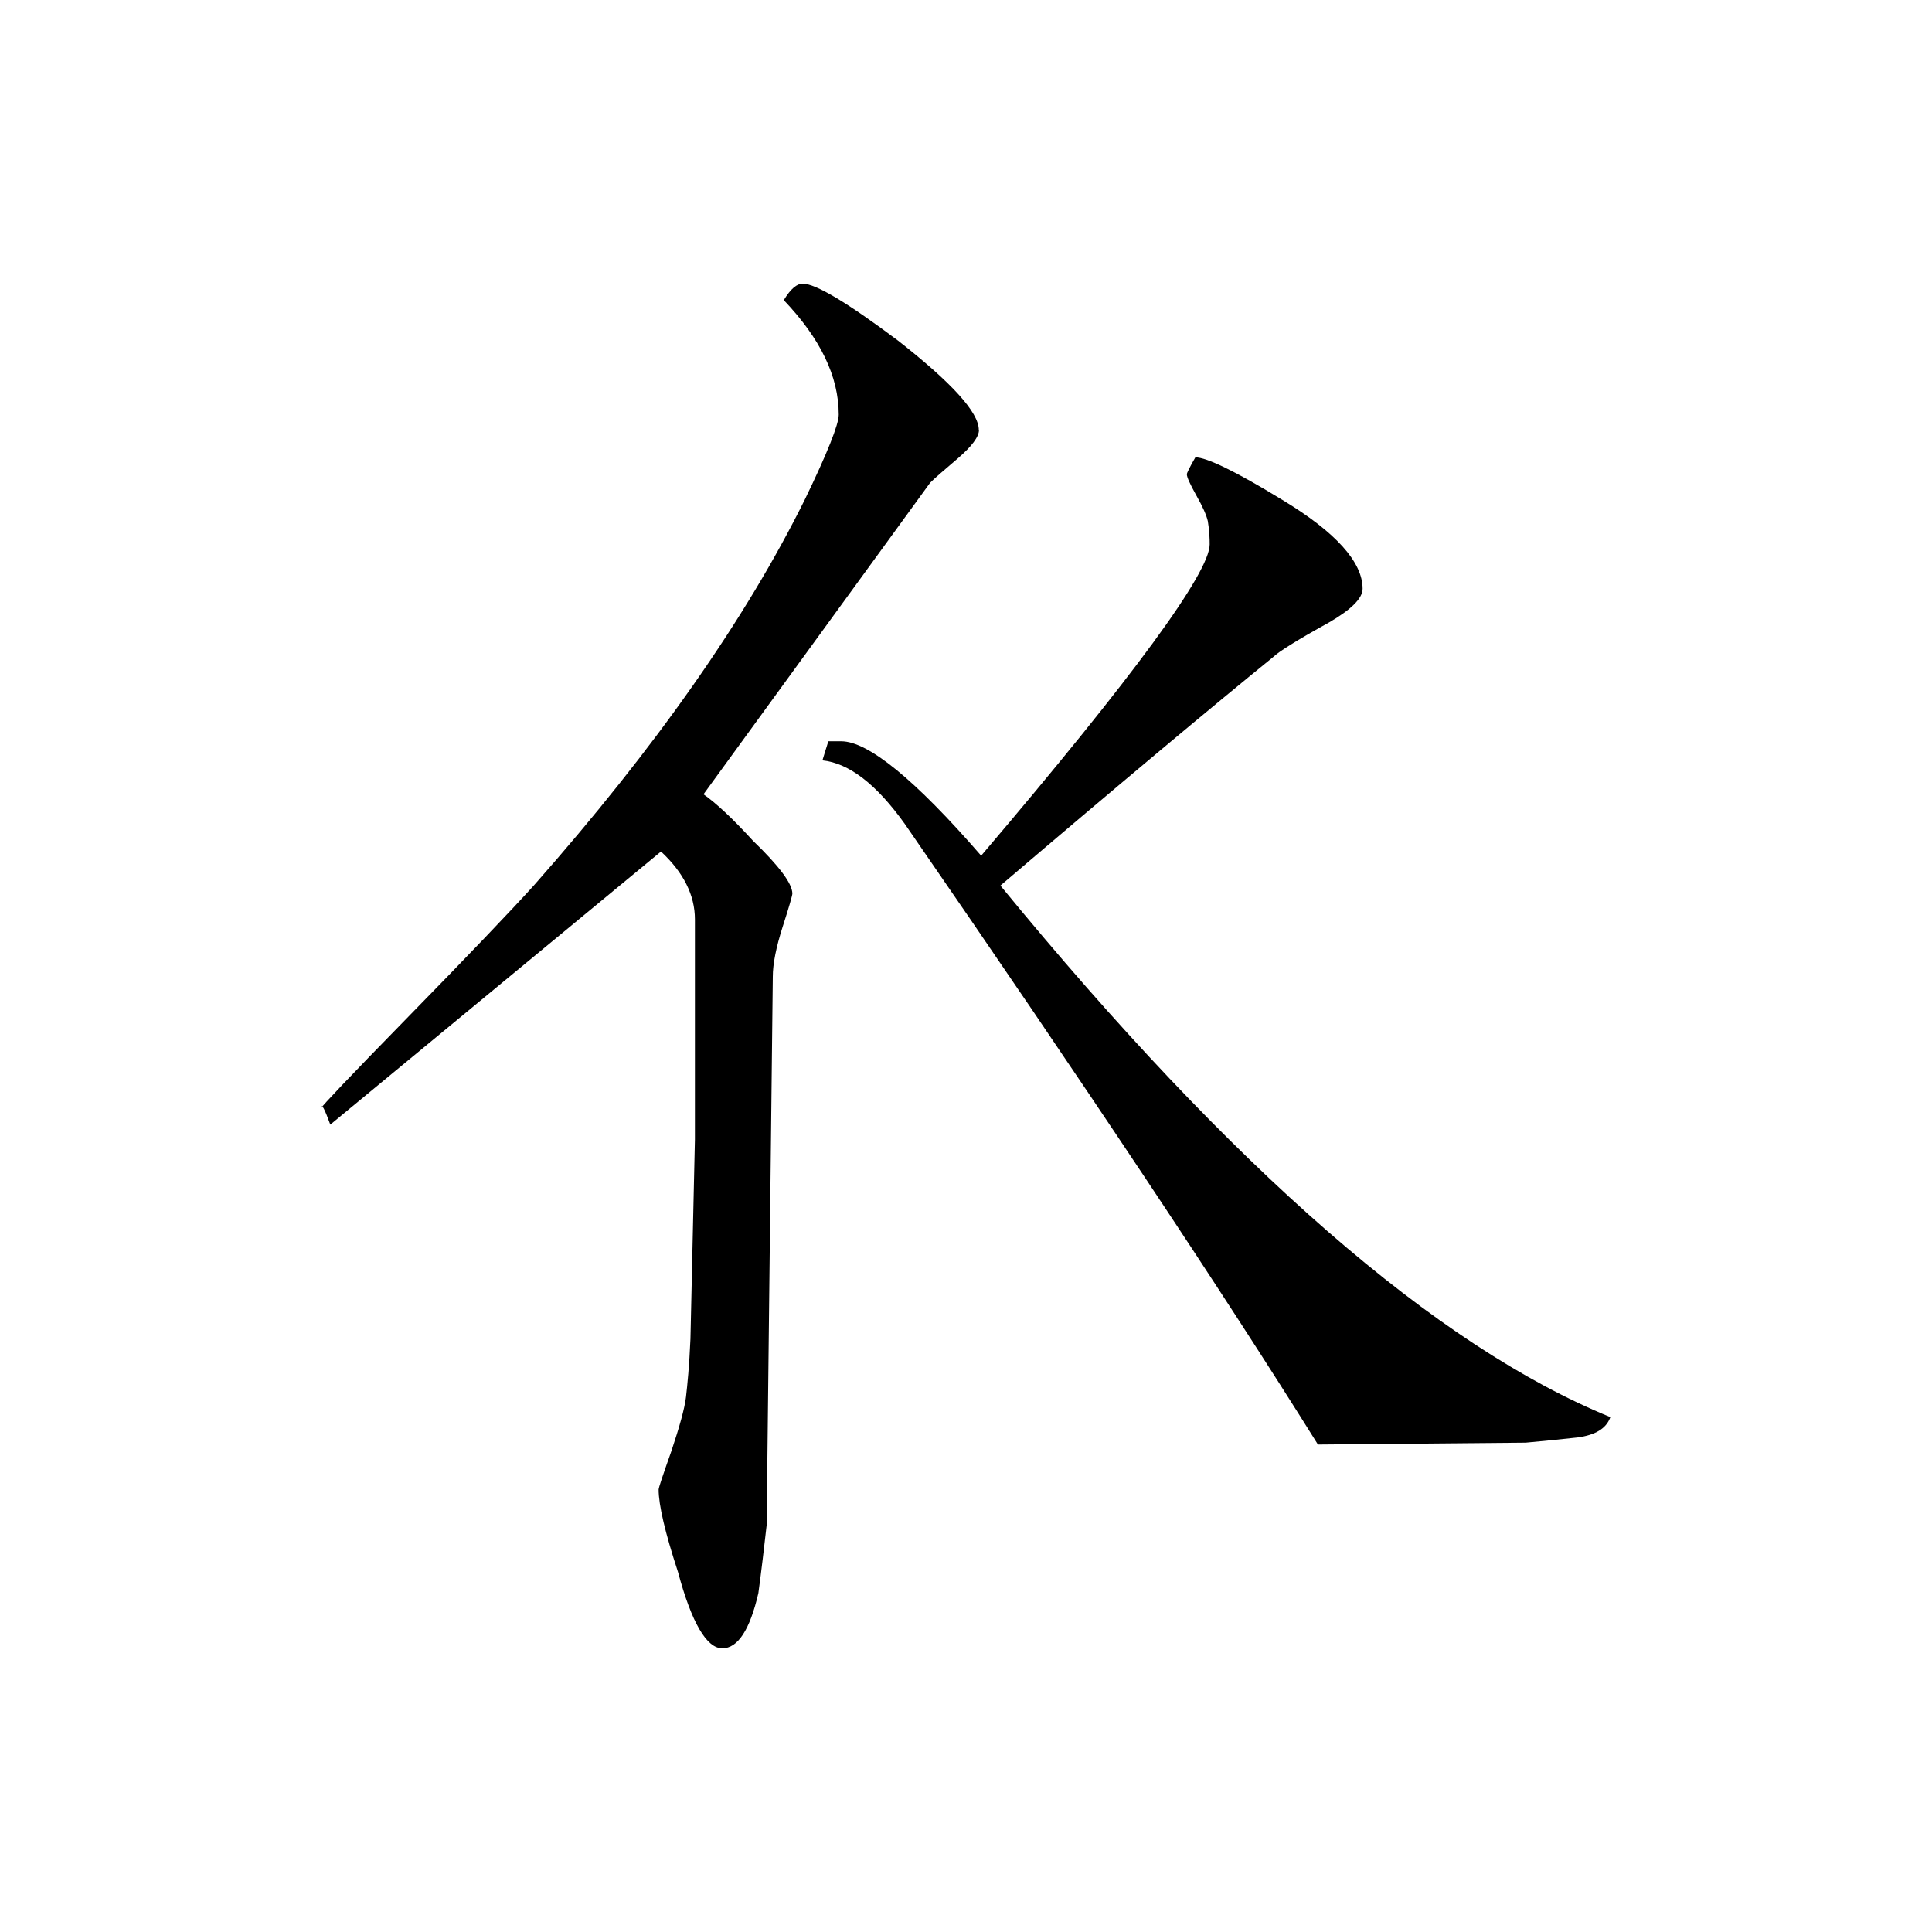
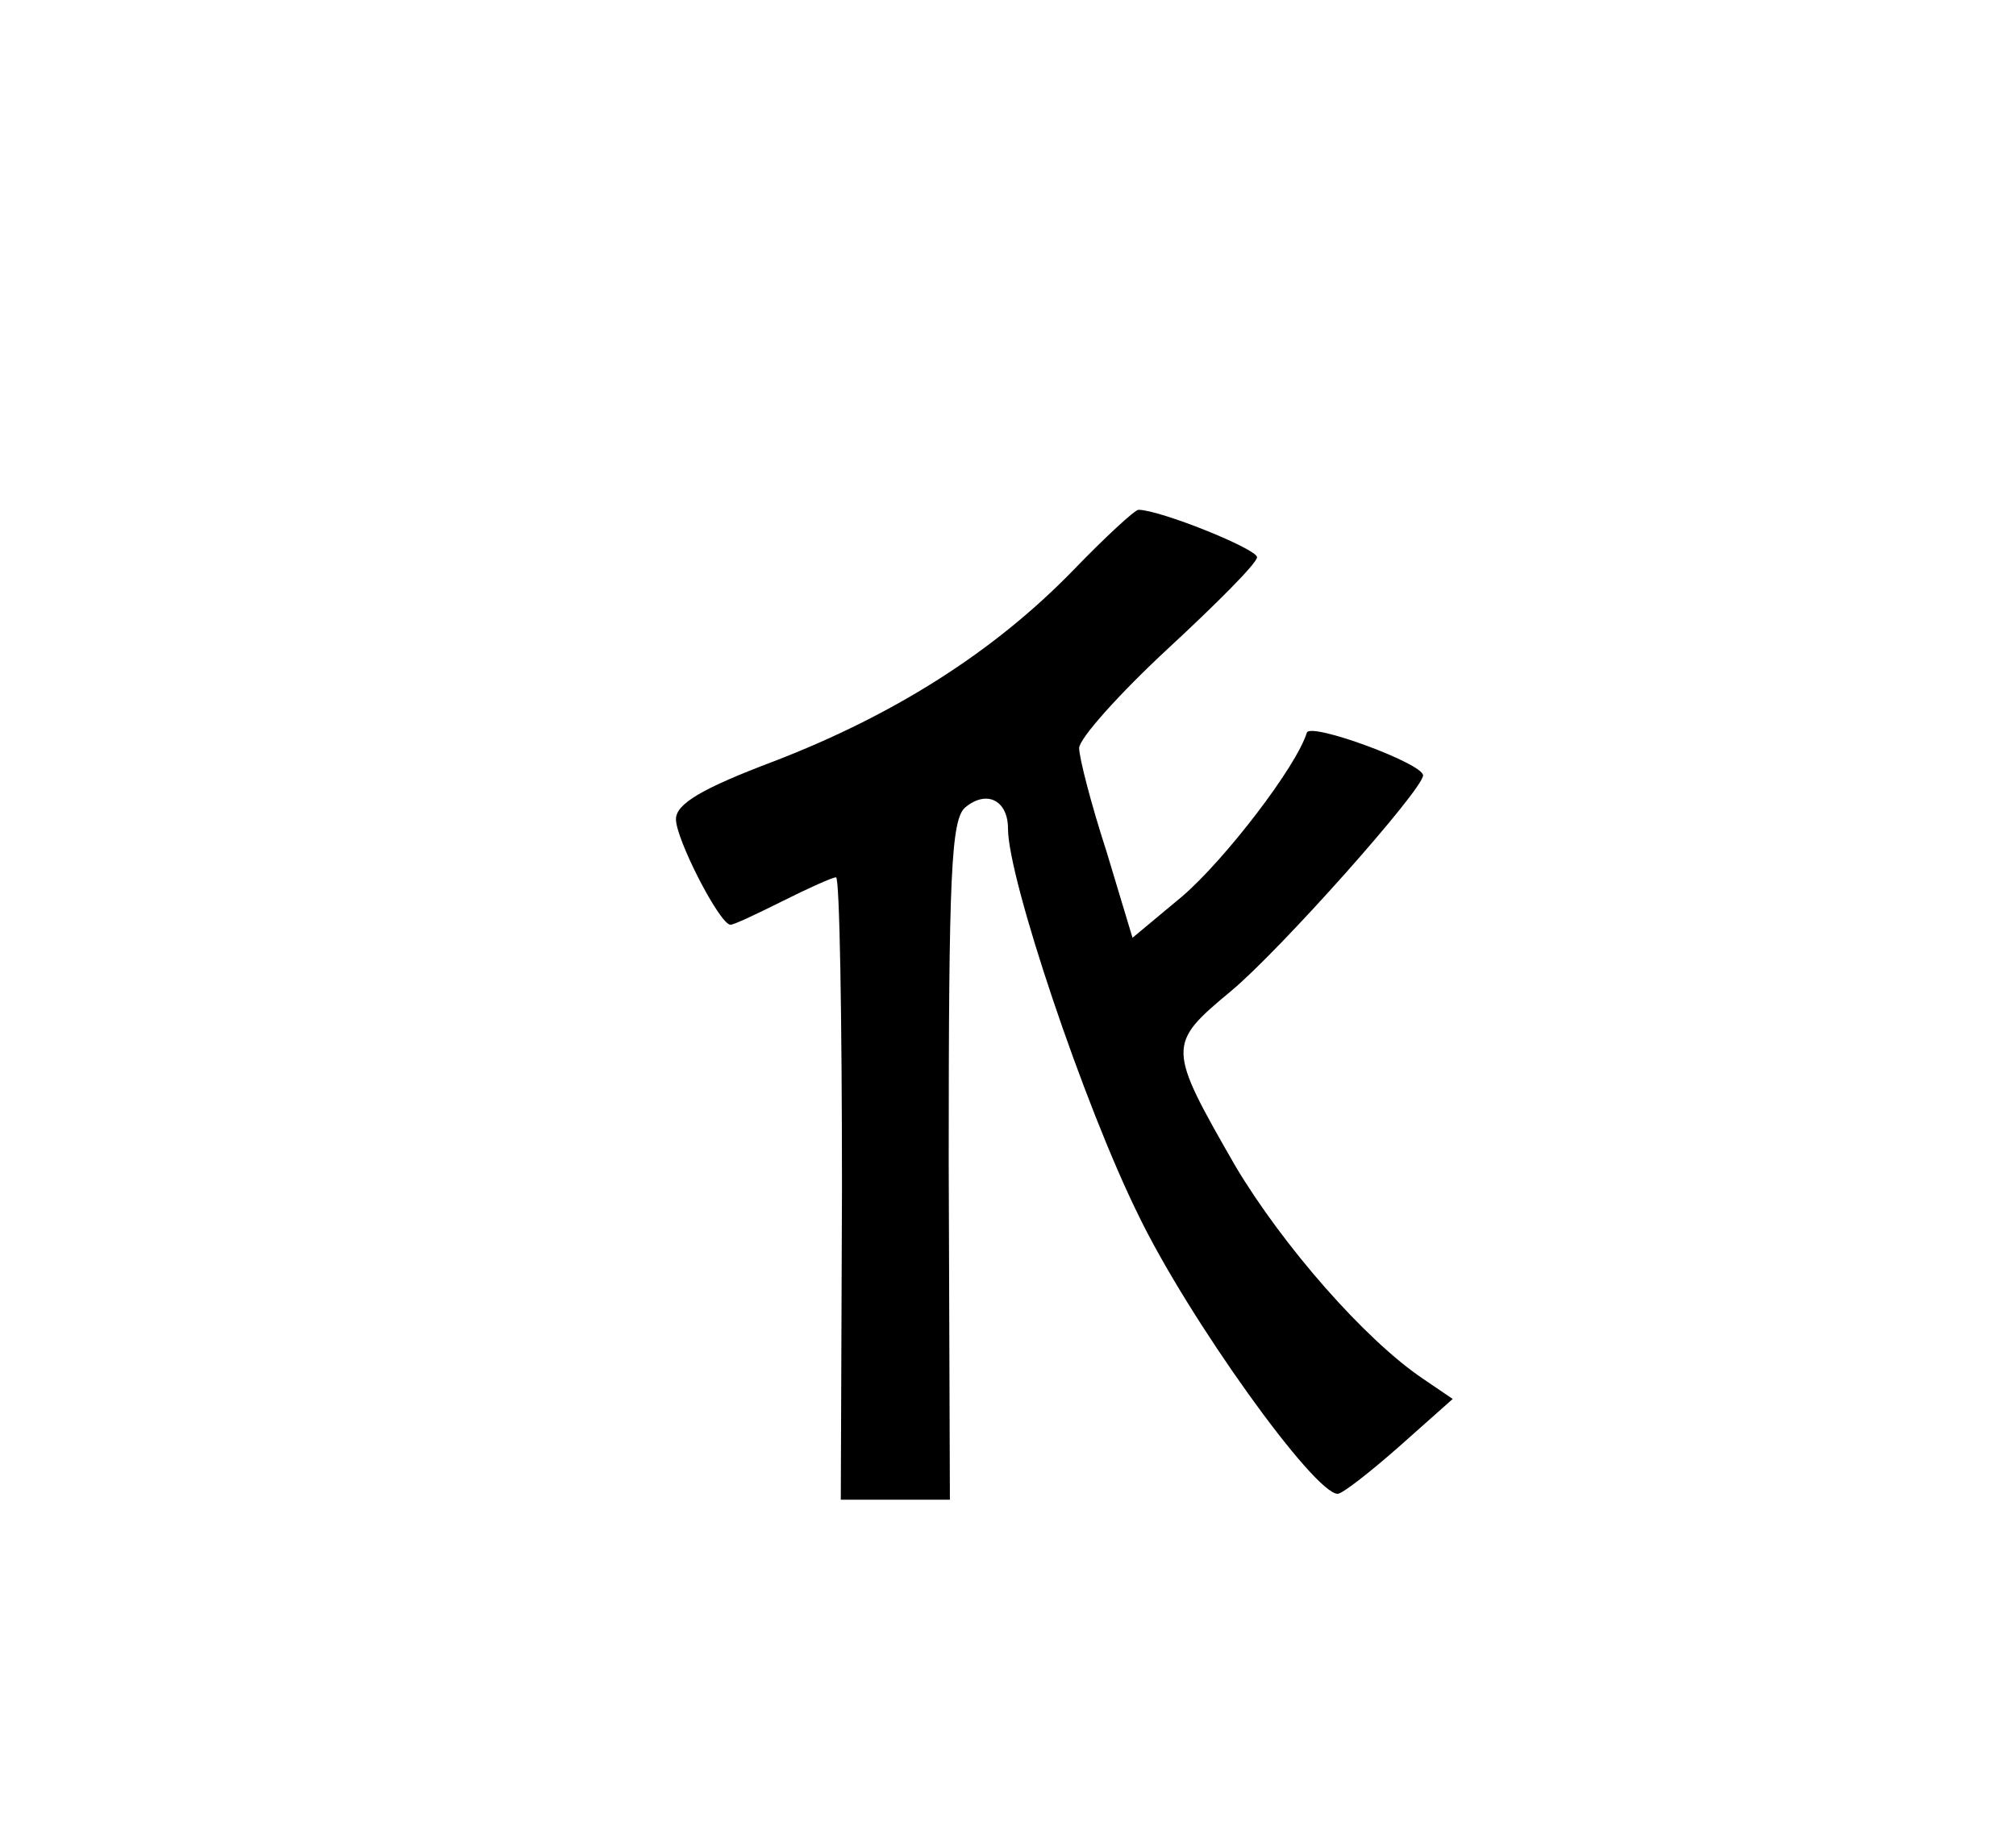
- <svg xmlns="http://www.w3.org/2000/svg" viewBox="4 4 32 32">
-   <path d="m30.672 27.473c-.066.188-.25.297-.543.336-.289.031-.582.062-.859.086l-3.441.031c-1.59-2.547-3.871-5.973-6.844-10.281-.469-.656-.922-1.004-1.363-1.051.02-.074.055-.172.098-.316h.215c.441 0 1.219.629 2.316 1.895 2.527-2.969 3.785-4.691 3.785-5.156 0-.094-.004-.23-.031-.387-.023-.098-.082-.234-.191-.426-.105-.188-.156-.301-.156-.348 0-.023.047-.117.141-.281.184 0 .66.227 1.438.703.887.535 1.332 1.031 1.332 1.473 0 .16-.191.348-.562.562-.539.297-.836.488-.91.562-1.004.816-2.516 2.078-4.527 3.793 3.855 4.703 7.23 7.633 10.105 8.805zm-10.457-16.352c0 .113-.117.27-.352.473-.234.199-.383.328-.457.402l-3.754 5.16c.203.141.477.395.82.77.434.418.652.711.652.875 0 .027-.051.211-.16.547-.109.34-.164.617-.164.828l-.102 9.086c-.043.379-.086.75-.137 1.125-.141.609-.34.914-.598.914-.258 0-.508-.422-.734-1.266-.215-.656-.32-1.109-.32-1.363 0-.031.07-.238.211-.637.133-.398.219-.703.242-.895.023-.199.055-.52.074-.965l.074-3.301v-3.645c0-.402-.188-.777-.562-1.125l-5.477 4.523c-.094-.258-.145-.352-.145-.281 0-.02.457-.504 1.371-1.438 1.055-1.078 1.77-1.828 2.145-2.242 2.012-2.277 3.504-4.406 4.488-6.391.375-.773.562-1.246.562-1.406 0-.637-.305-1.262-.91-1.898.113-.188.219-.273.312-.273.215 0 .738.312 1.582.945.891.699 1.336 1.188 1.336 1.477zm0 0" />
+ <svg xmlns="http://www.w3.org/2000/svg" version="1.0" viewBox="-25 -25 170 154" preserveAspectRatio="xMidYMid meet">
+   <g transform="translate(0,128) scale(0.1,-0.1)" fill="#000000" stroke="none">
+     <path d="M655 1049 c-67 -69 -151 -122 -252 -161 -61 -23 -83 -36 -83 -49 0 -17 37 -89 46 -89 3 0 22 9 44 20 22 11 42 20 45 20 3 0 5 -118 5 -262 l-1 -263 46 0 46 0 -1 286 c0 241 2 288 14 298 18 15 36 6 36 -18 0 -42 64 -233 110 -326 42 -87 148 -235 168 -235 4 0 27 18 52 40 l45 40 -25 17 c-49 33 -118 112 -158 179 -58 101 -58 103 -4 148 41 34 162 170 162 182 0 10 -95 45 -98 36 -9 -29 -69 -107 -105 -138 l-42 -35 -22 73 c-13 40 -23 79 -23 87 0 8 34 46 75 84 41 38 75 72 75 77 0 7 -82 40 -100 40 -3 0 -28 -23 -55 -51z" />
+   </g>
</svg>
